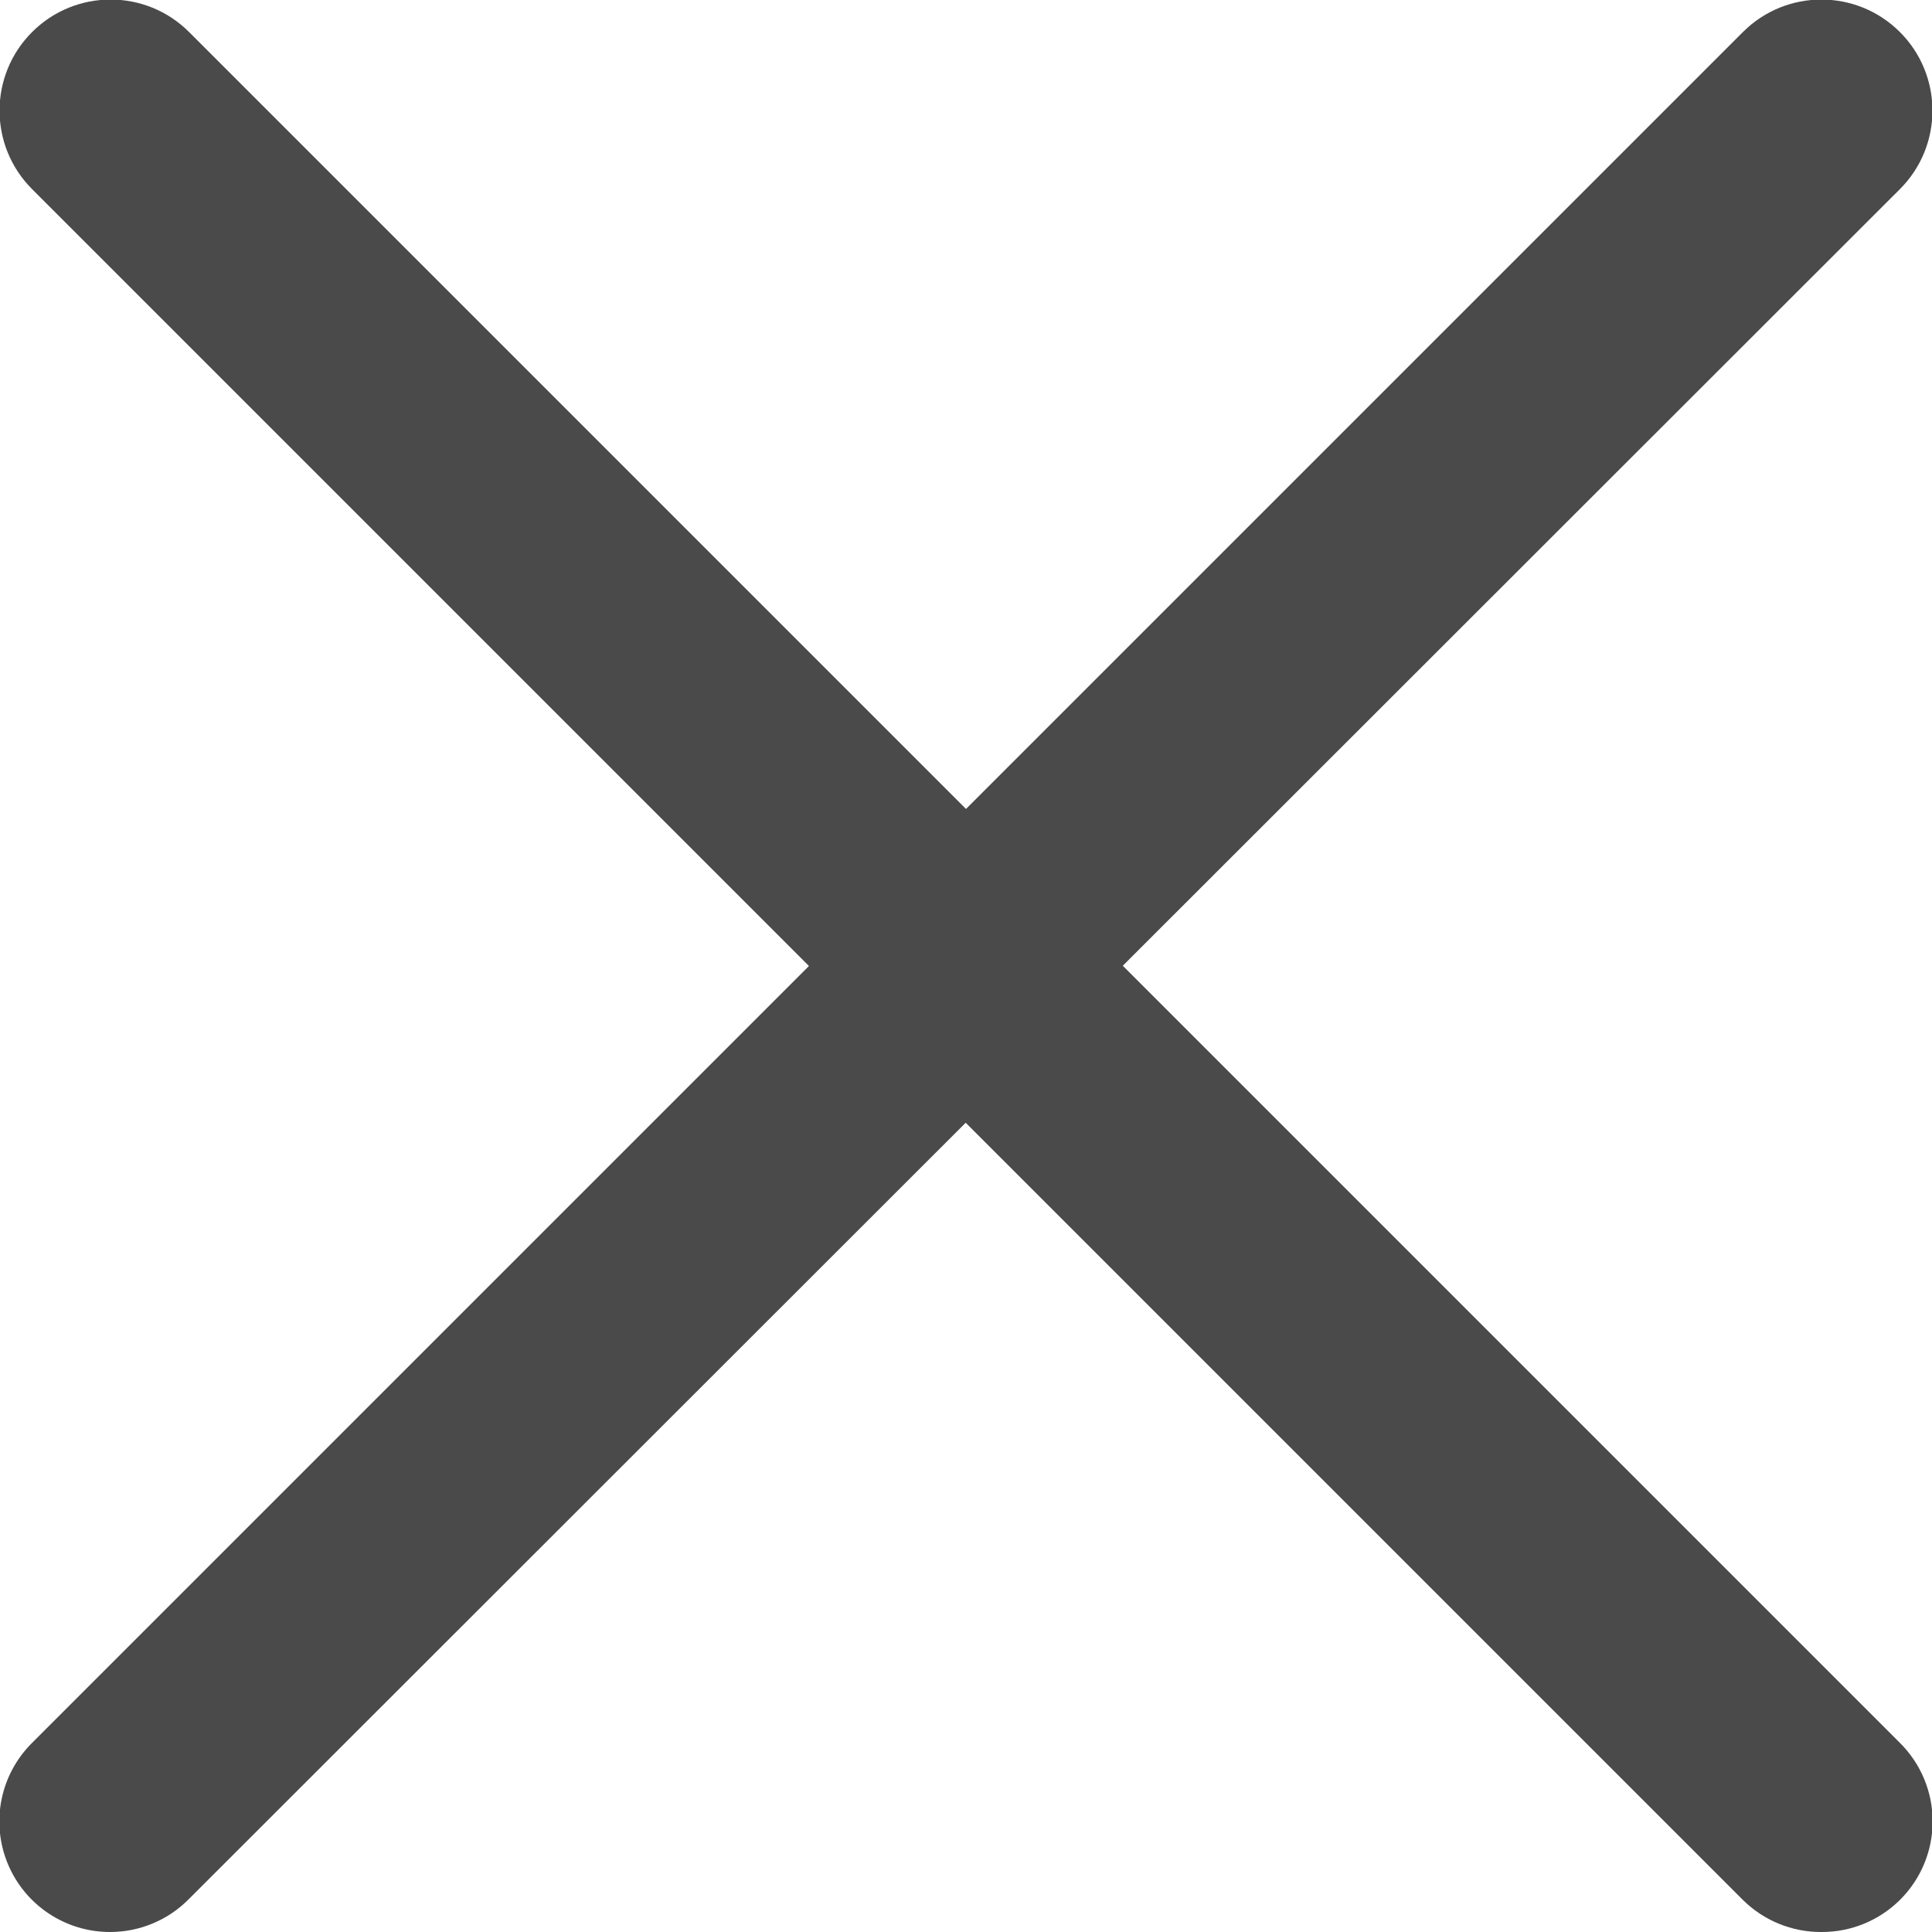
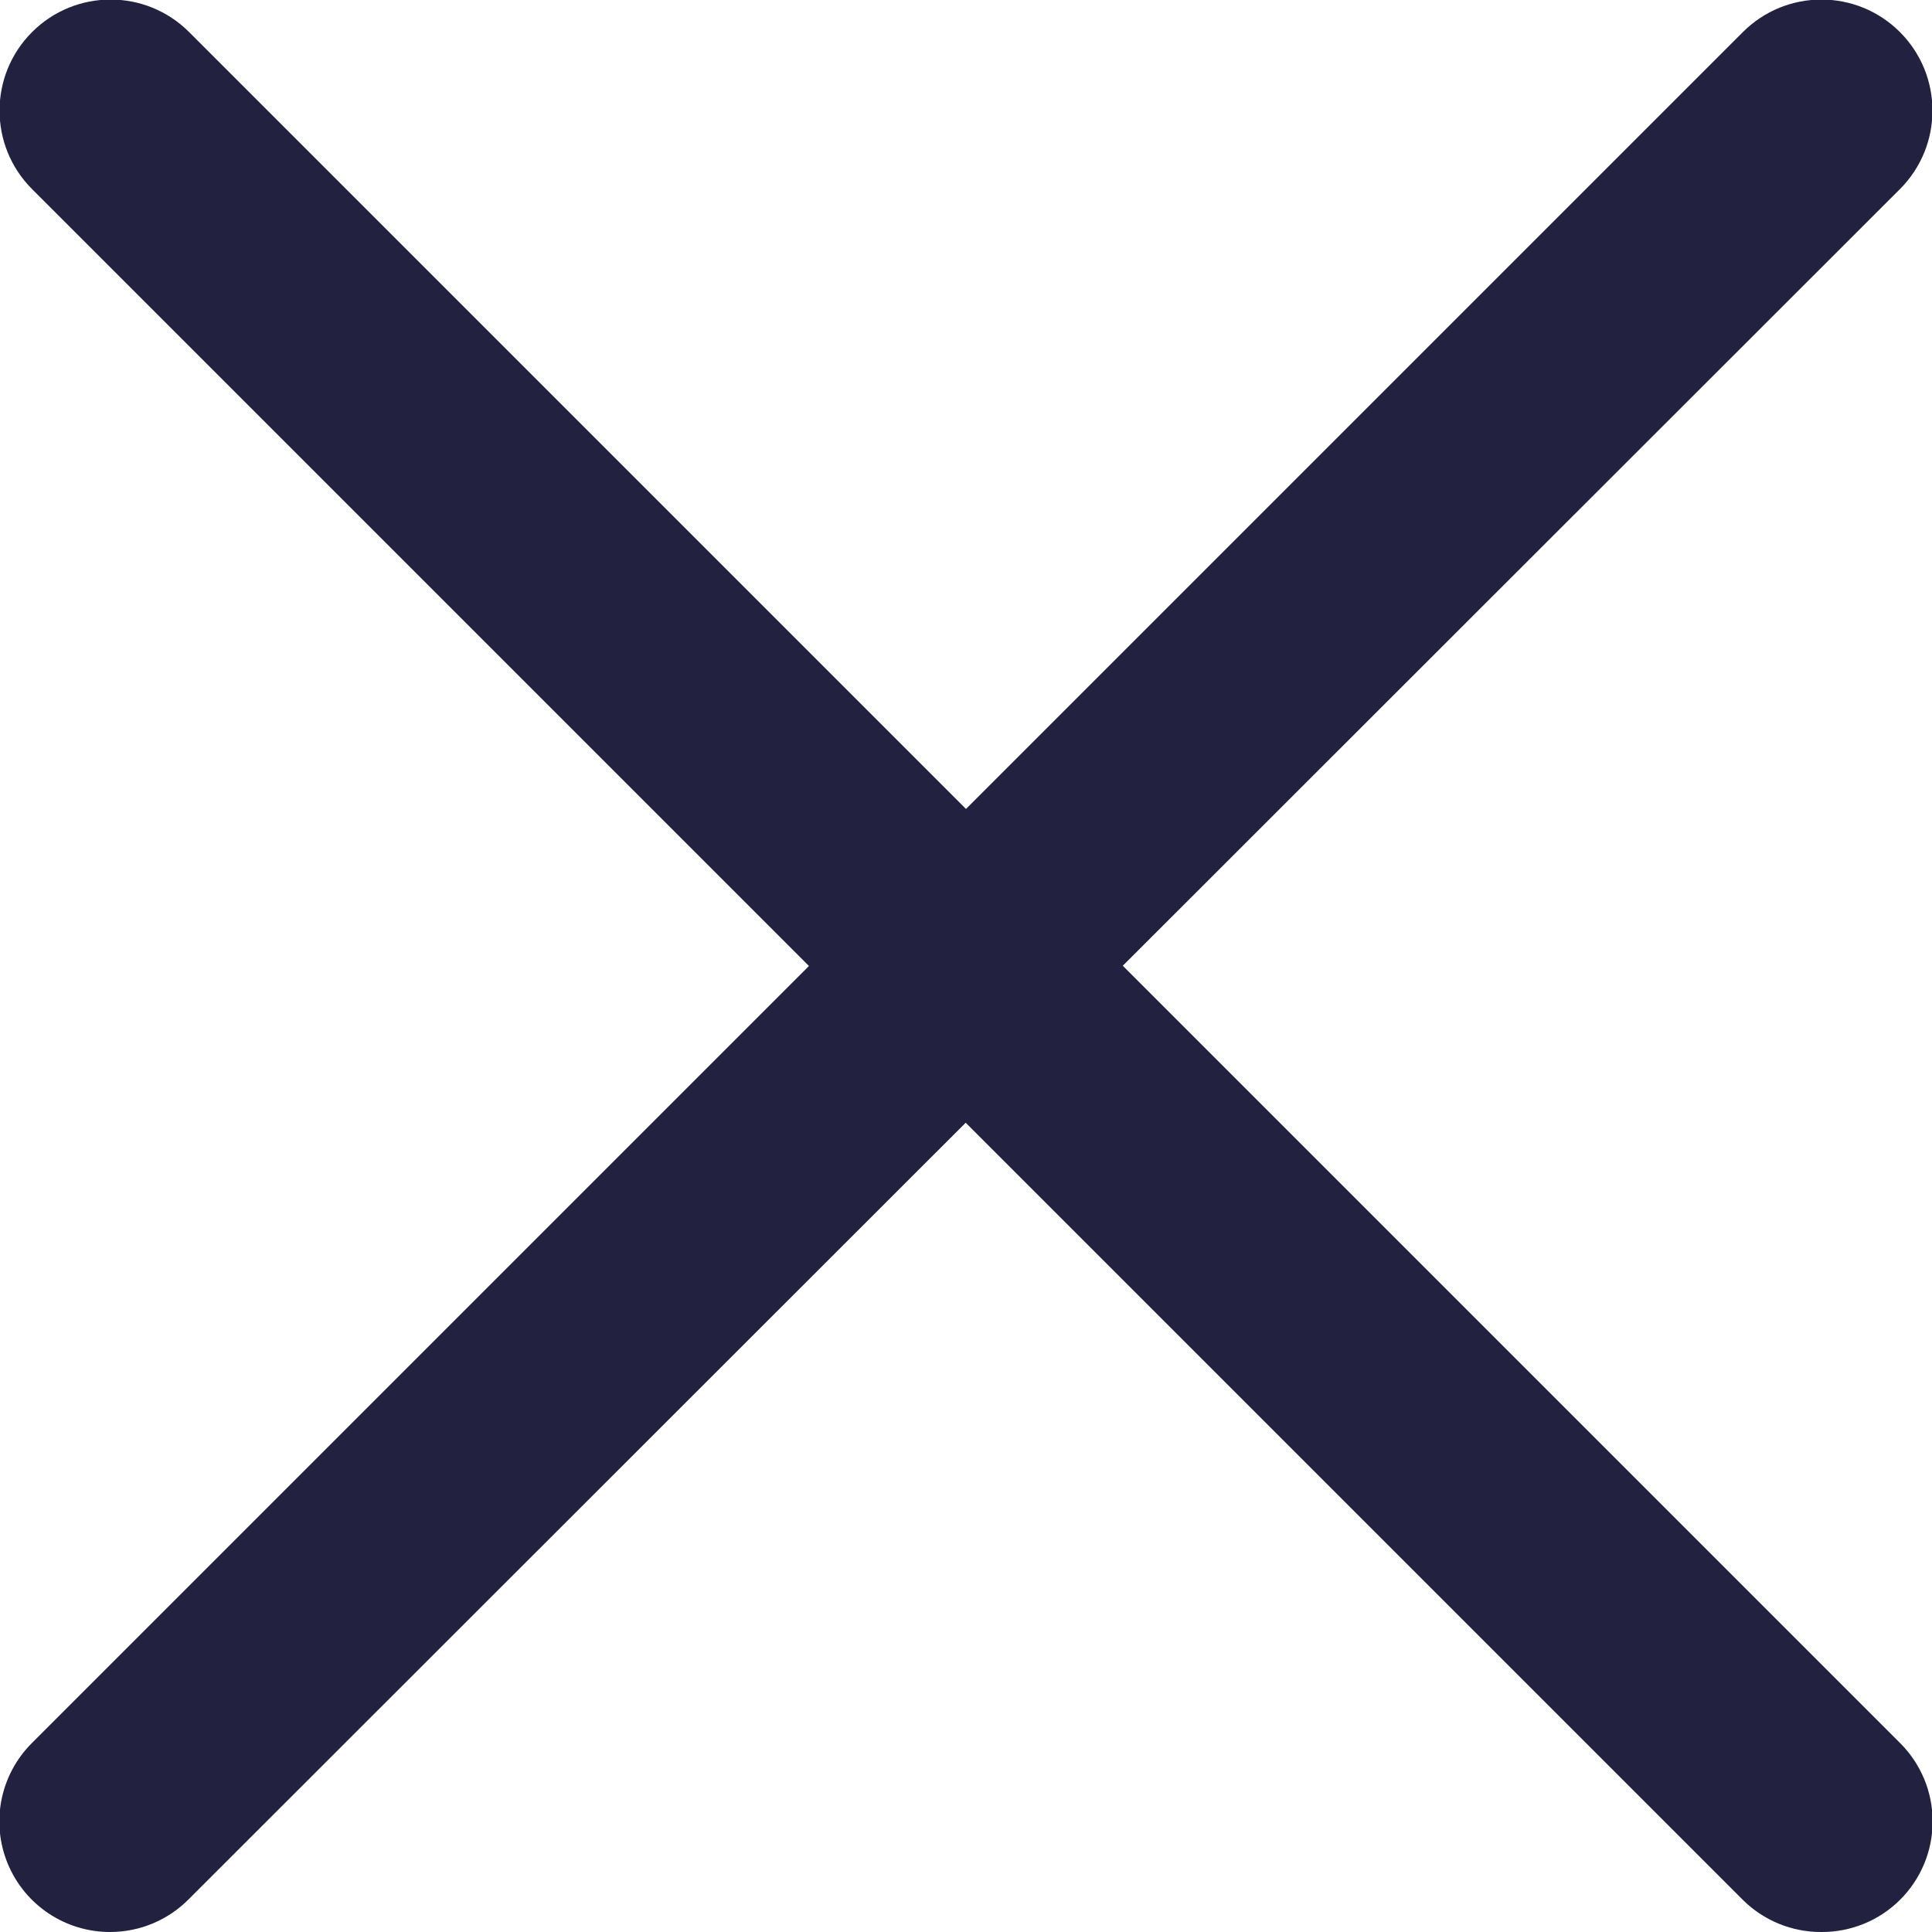
<svg xmlns="http://www.w3.org/2000/svg" viewBox="0 0 17.47 17.47">
-   <g id="Layer_2" data-name="Layer 2" fill="#4a4a4a">
+   <g id="Layer_2" data-name="Layer 2" fill="#222240">
    <g id="Layer_3" data-name="Layer 3">
      <g>
        <path d="M1,17.47a1,1,0,0,1-.71-1.71L15.76.29a1,1,0,0,1,1.42,1.42L1.71,17.17a1,1,0,0,1-.71.3Z" />
        <path d="M16.47,17.47a1,1,0,0,1-.71-.29L.29,1.71A1,1,0,0,1,1.71.29L17.18,15.76a1,1,0,0,1,0,1.42,1,1,0,0,1-.71.29Z" />
      </g>
    </g>
  </g>
</svg>
